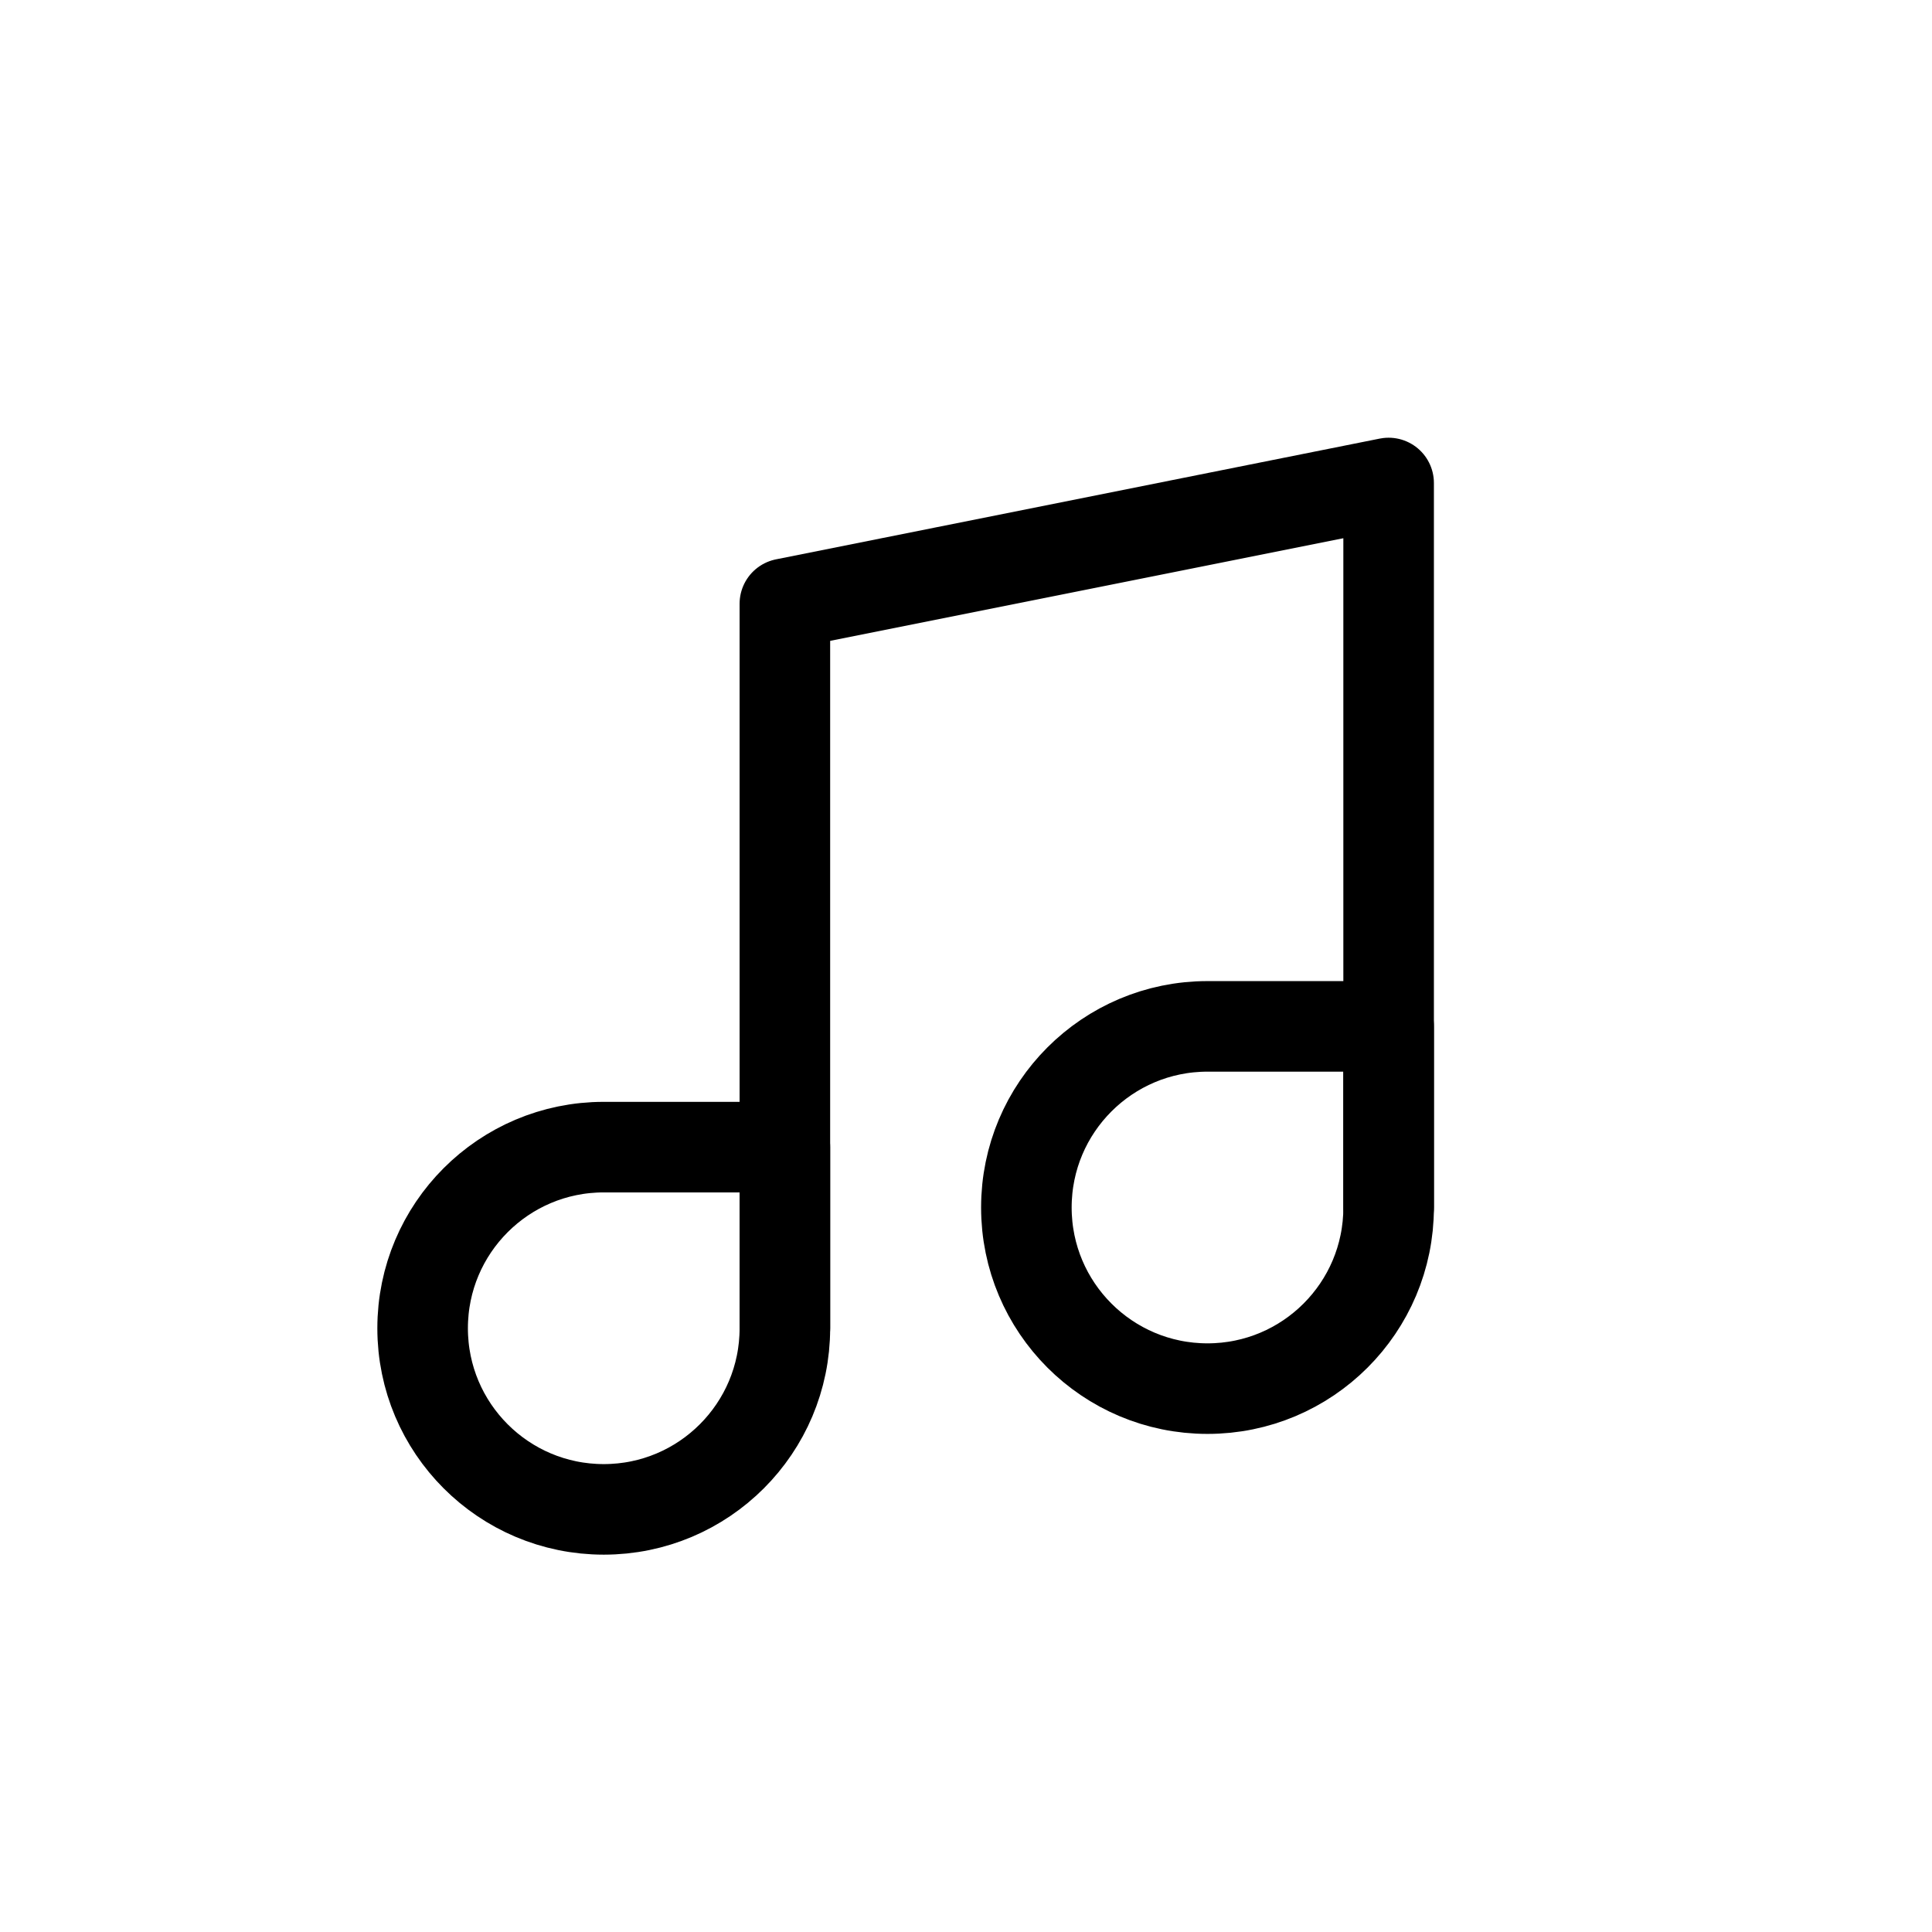
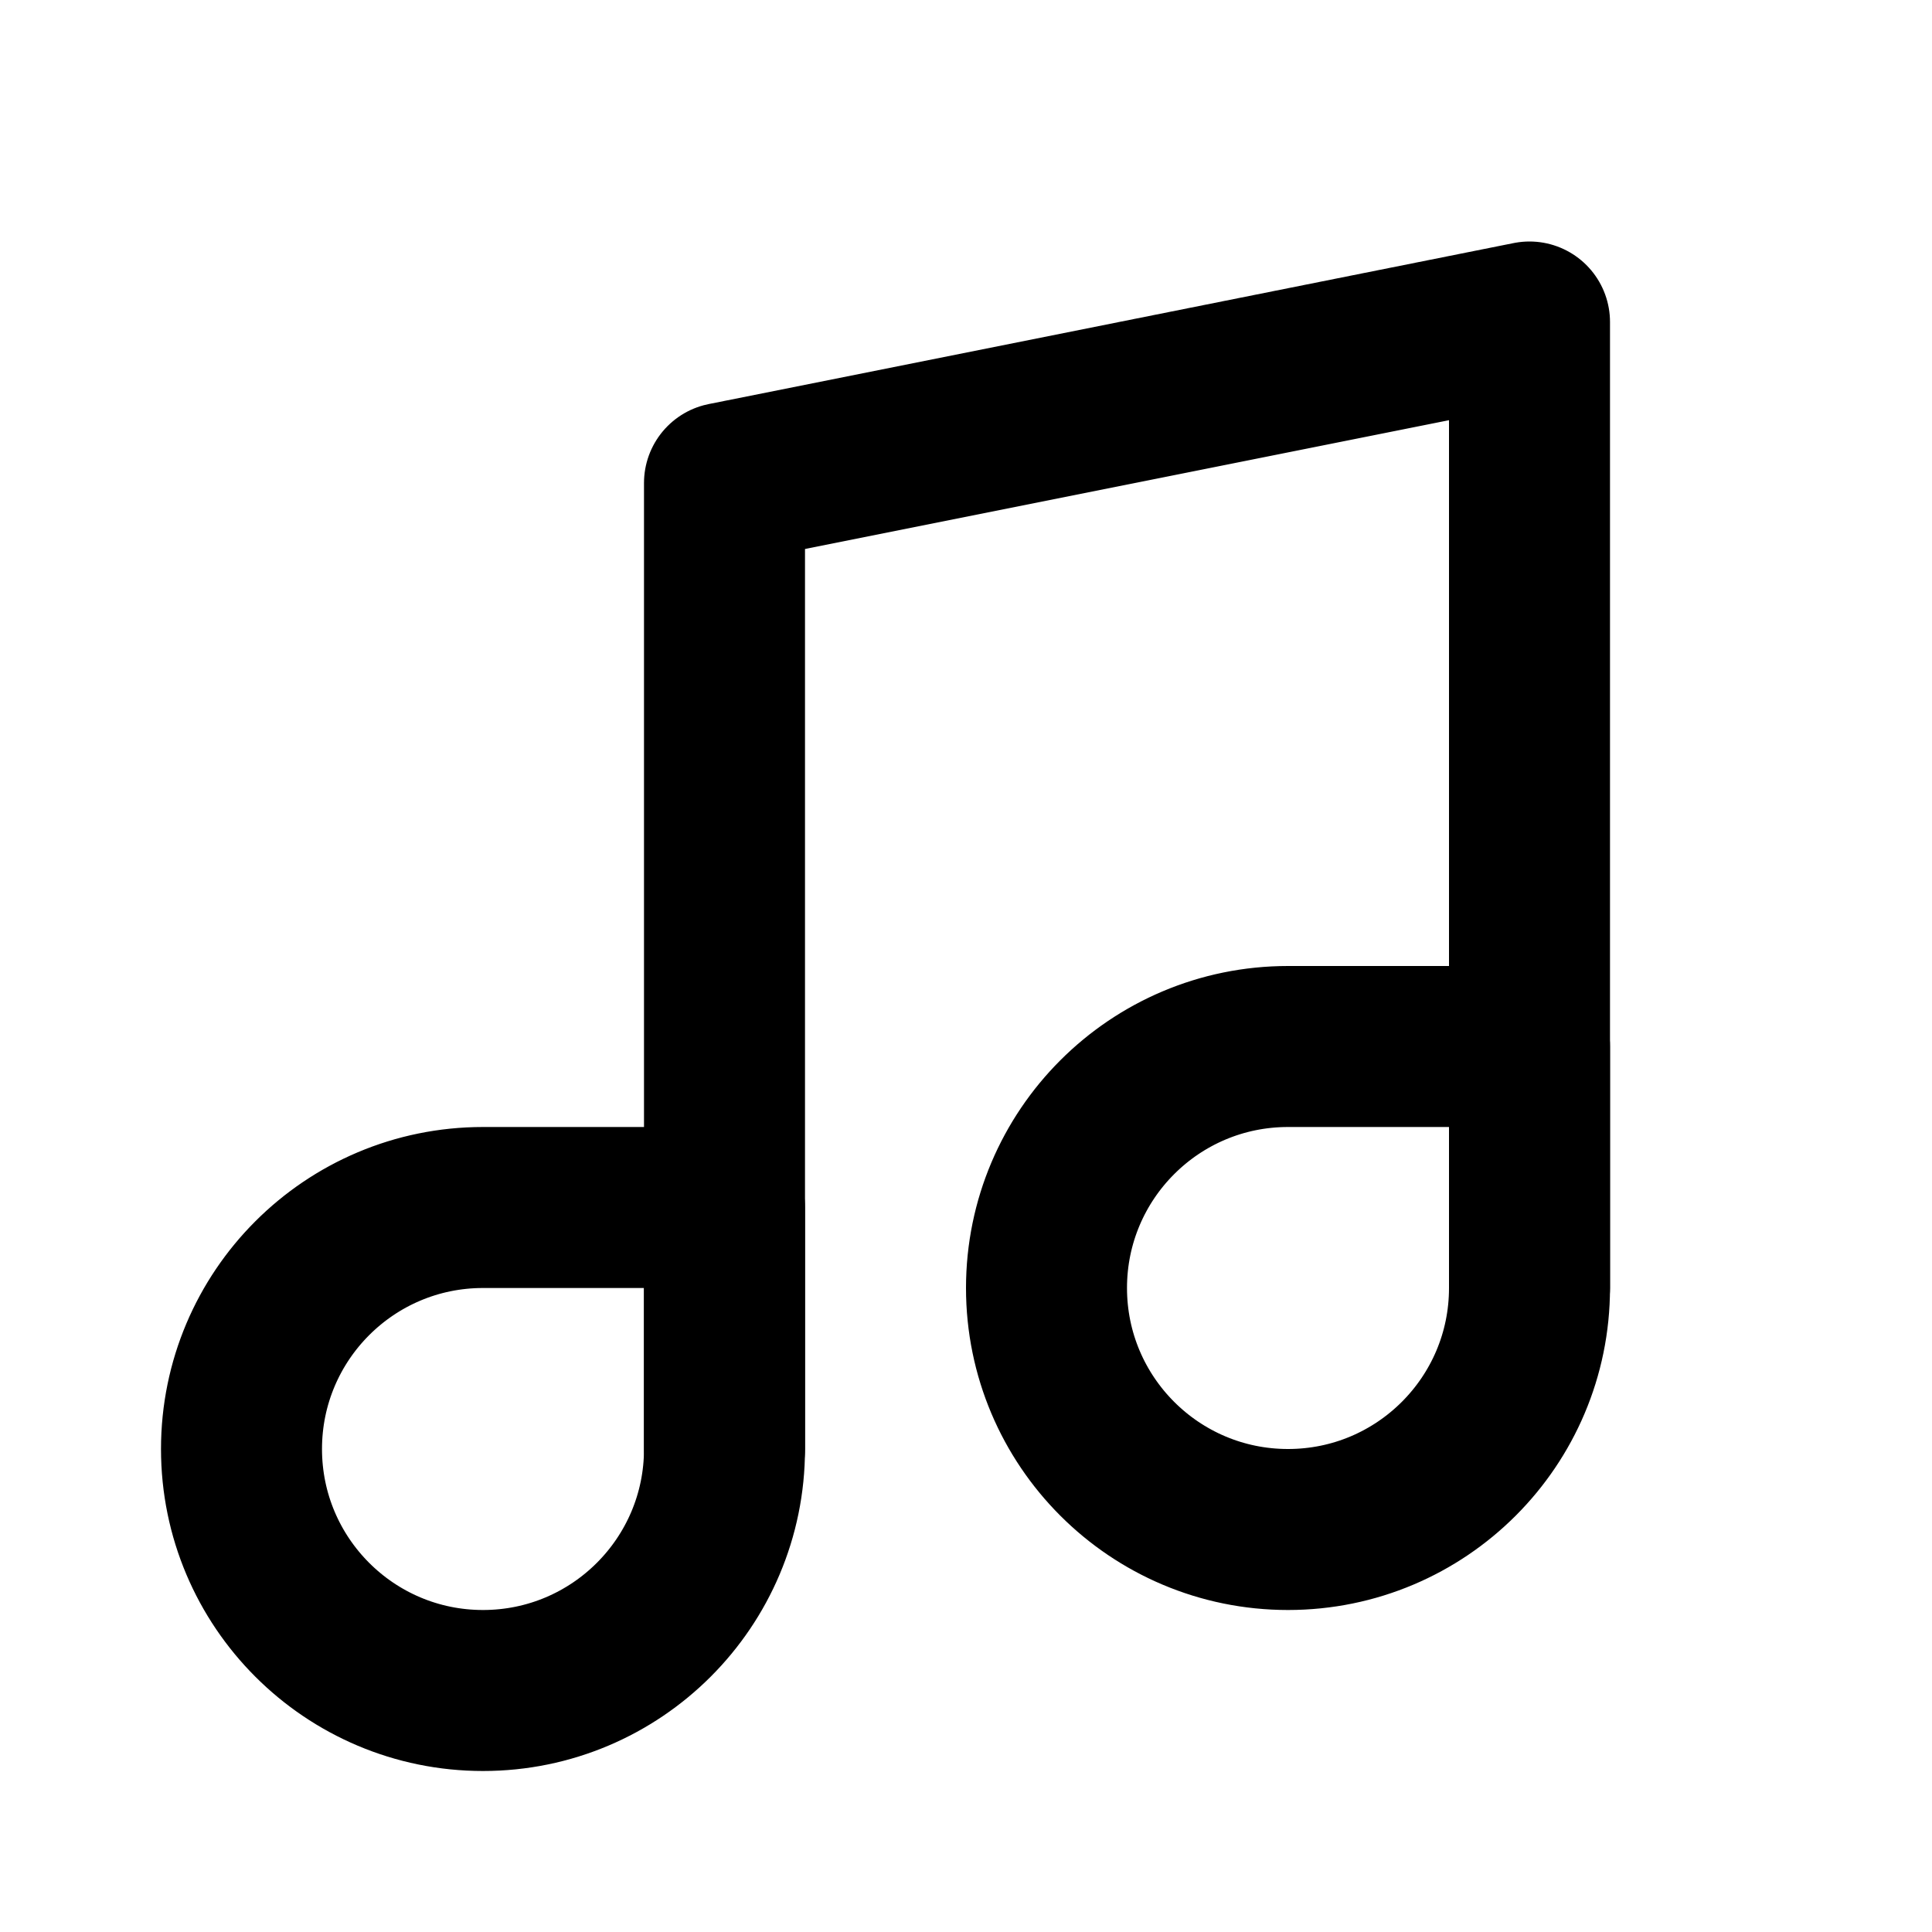
- <svg xmlns="http://www.w3.org/2000/svg" viewBox="0 0 32 32">
-   <g fill="none" stroke="#000" stroke-linecap="round" stroke-linejoin="round" stroke-width="1.5" transform="translate(6 6)">
+ <svg xmlns="http://www.w3.org/2000/svg" viewBox="0 0 24 24">
+   <g fill="none" stroke="#000" stroke-linecap="round" stroke-linejoin="round" stroke-width="2" transform="translate(2 2)">
    <path d="M7 16V4l10-2v12" />
    <path d="M7 16a3 3 0 1 1-3-3h3zM17 14a3 3 0 1 1-3-3h3z" />
  </g>
</svg>
